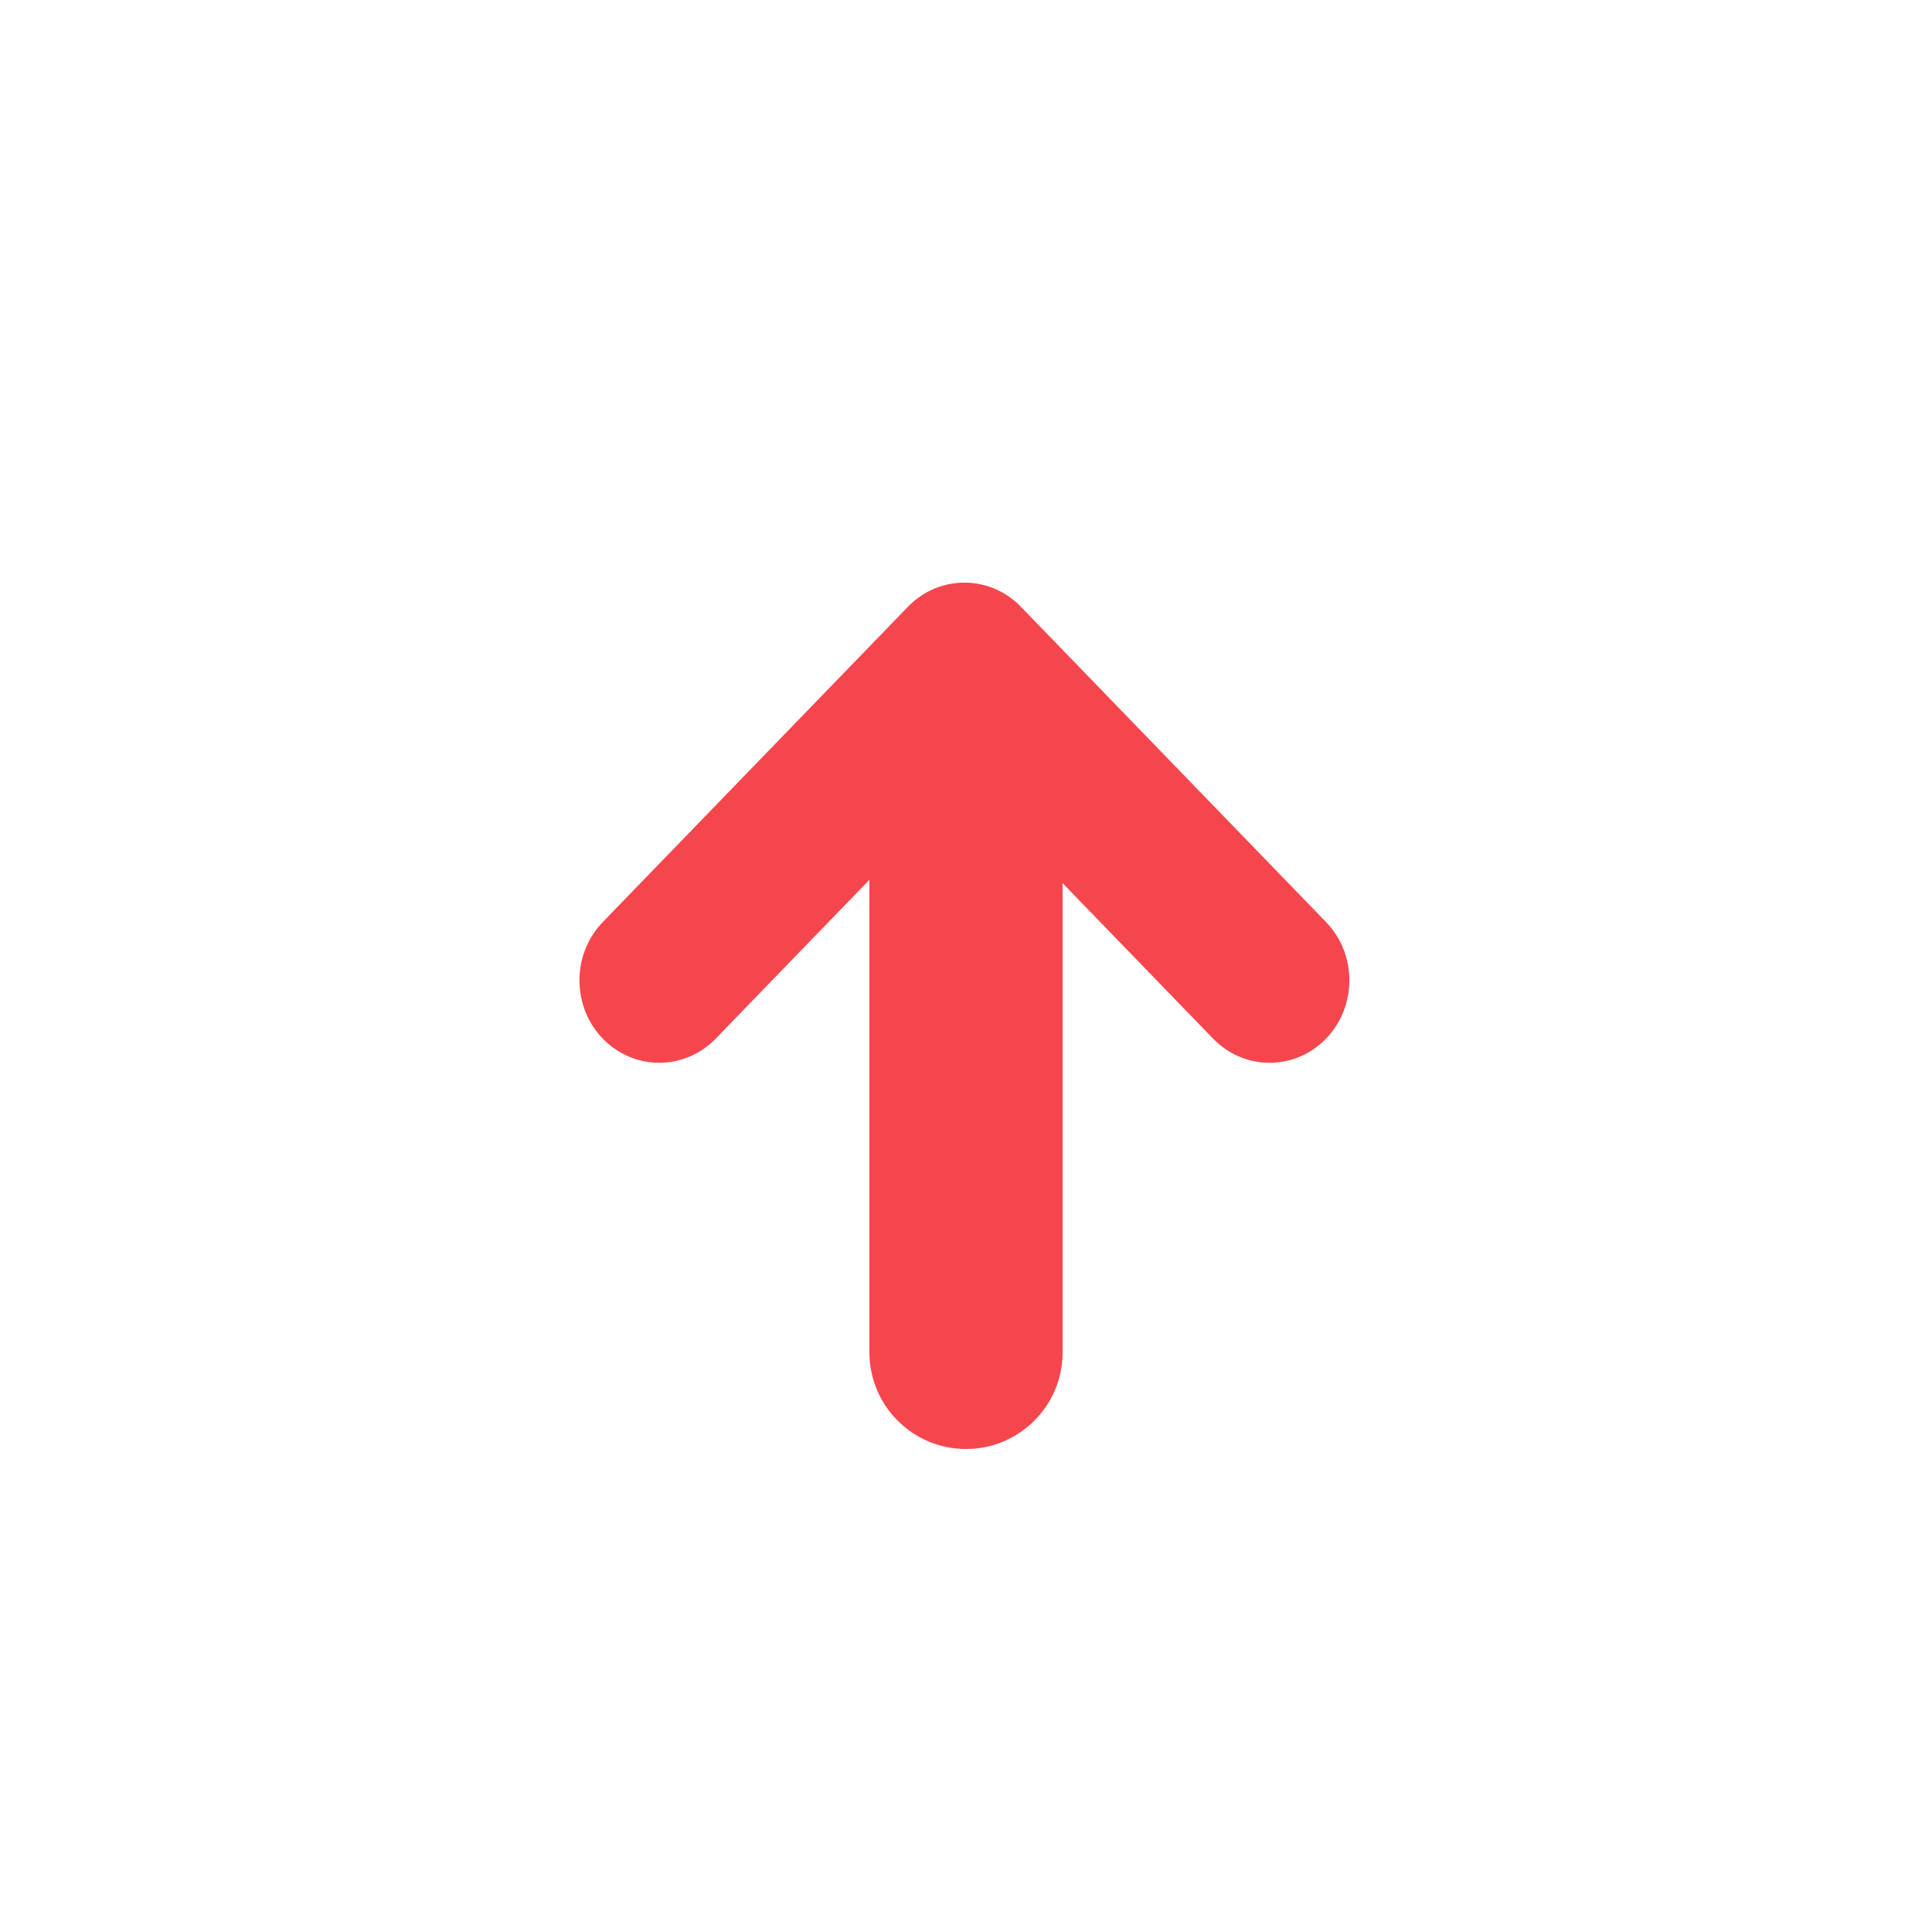
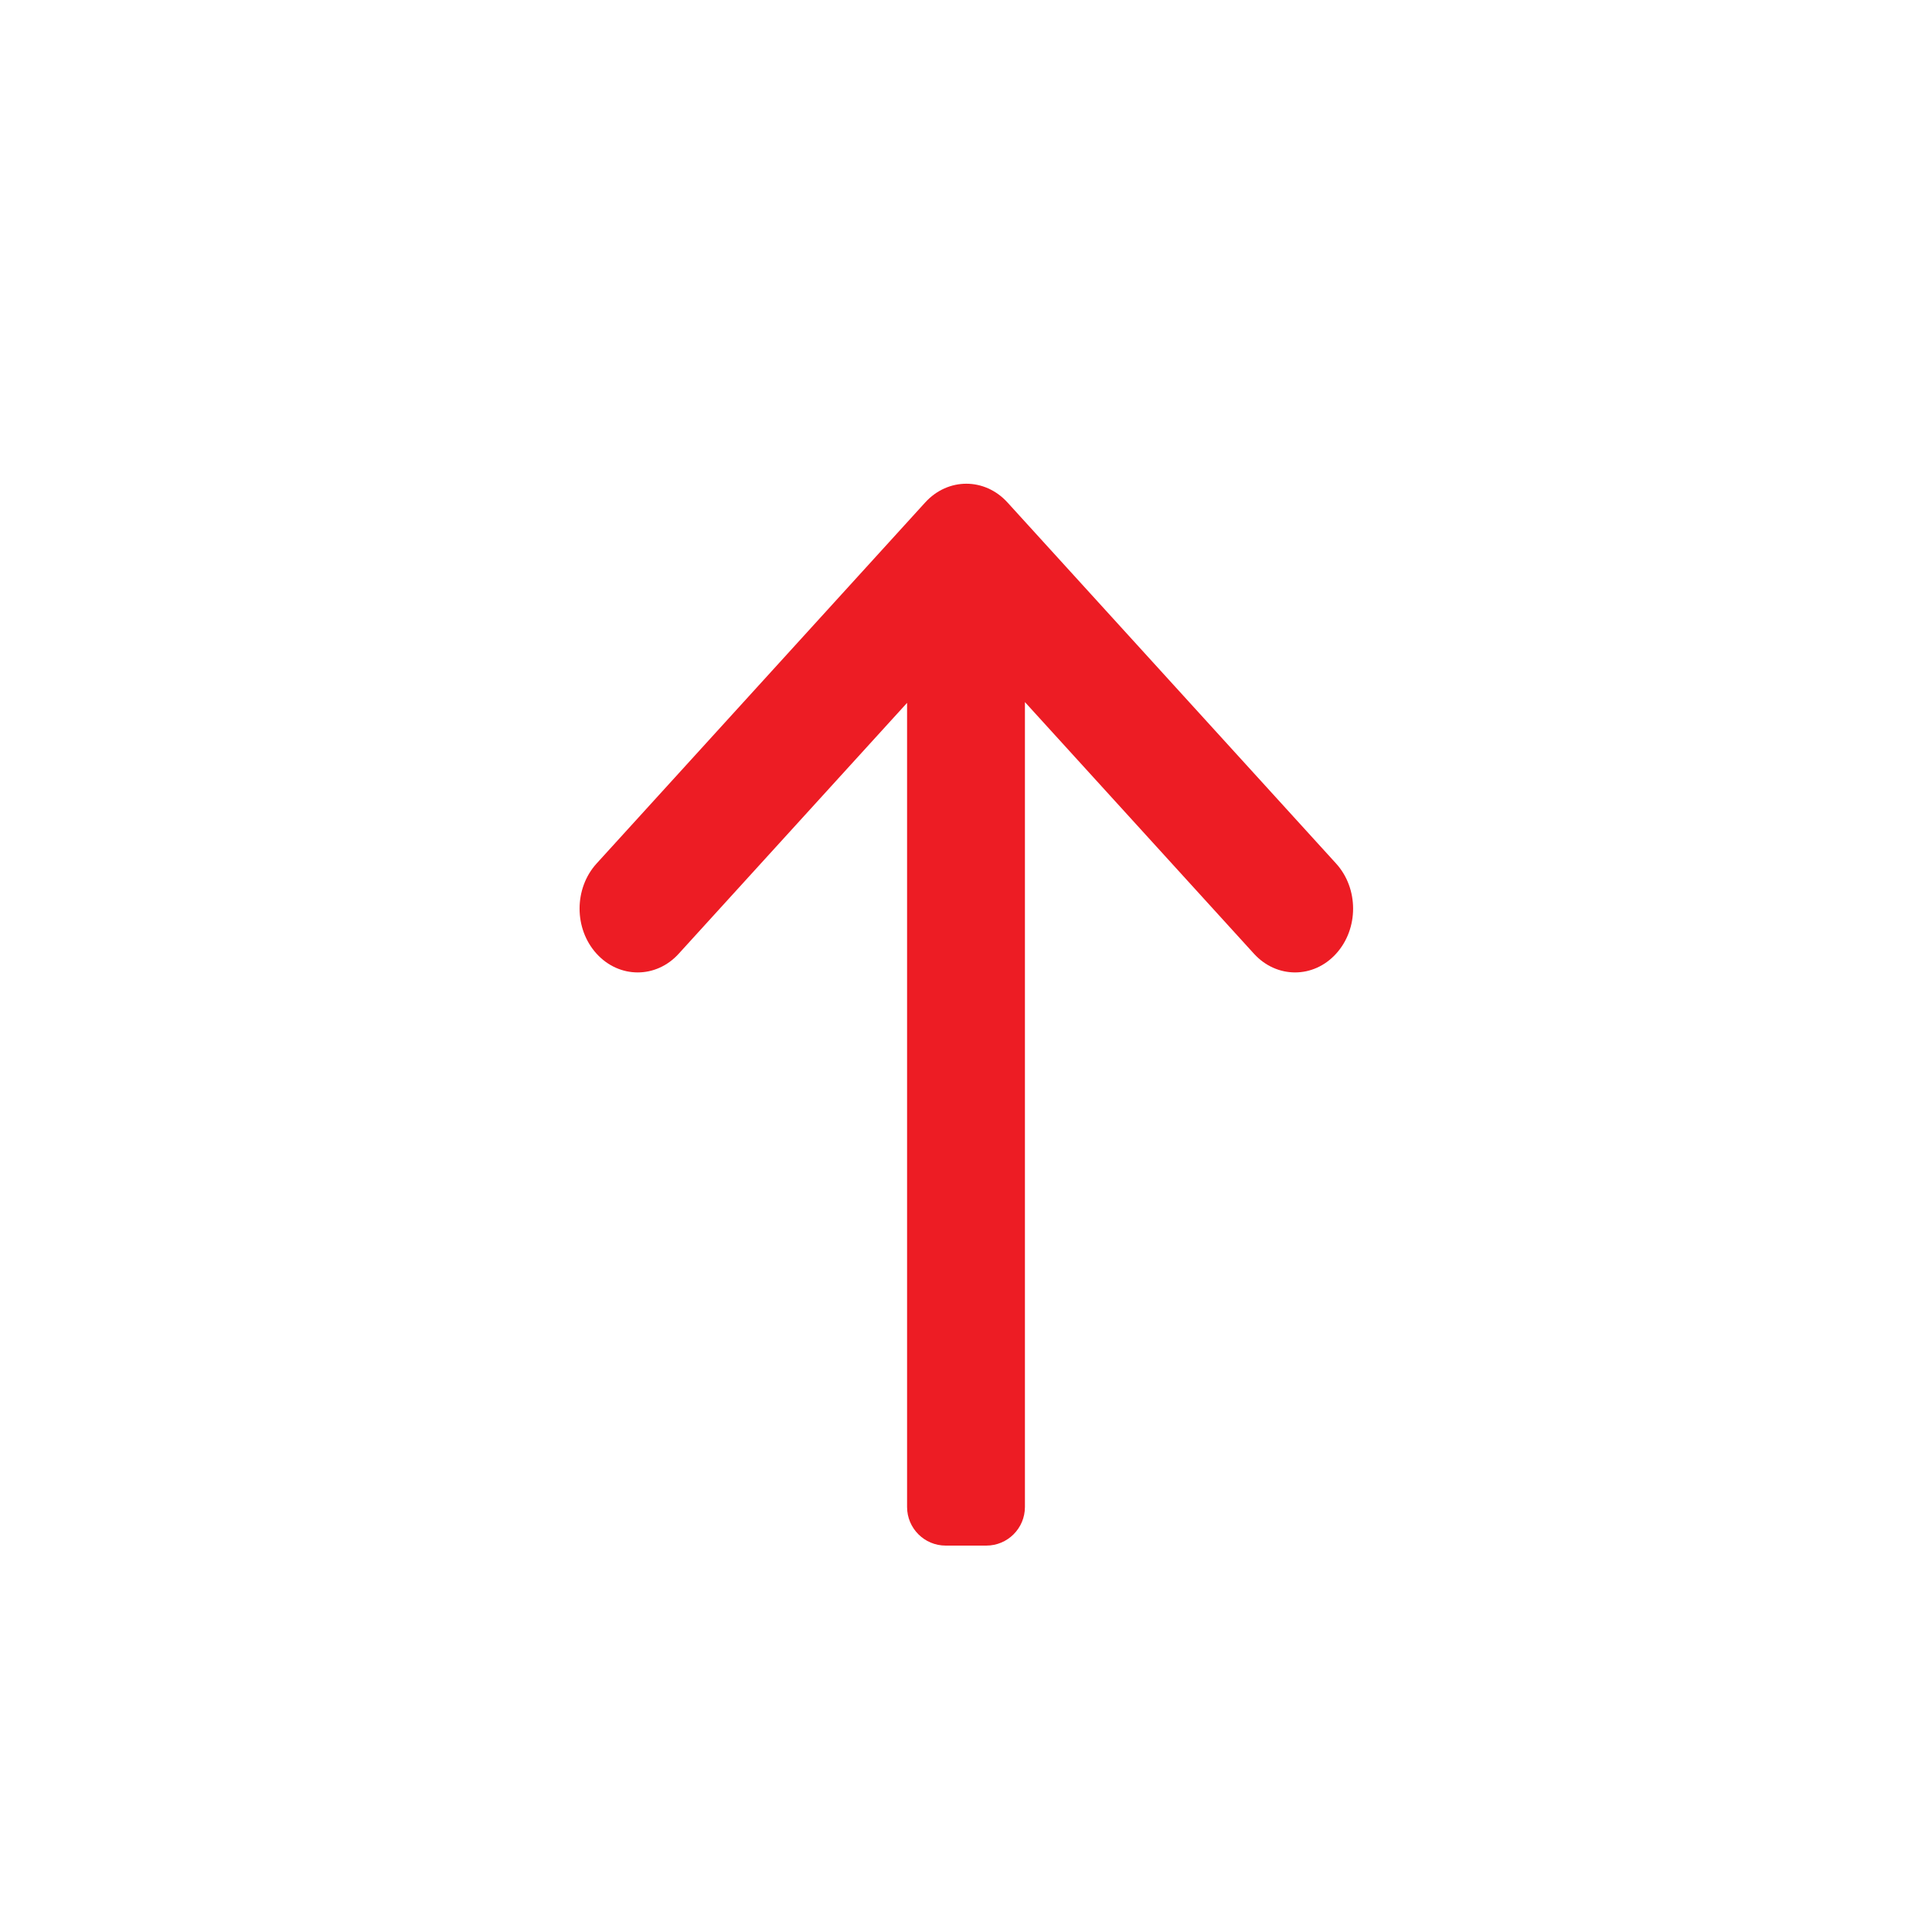
<svg xmlns="http://www.w3.org/2000/svg" preserveAspectRatio="xMidYMid" width="20" height="20" viewBox="0 0 20 20">
  <defs>
    <style>
      .cls-1 {
-         fill: #f6464d;
+         fill: #ed1c24;
        fill-rule: evenodd;
      }
    </style>
  </defs>
-   <path d="M10.568,6.281 L13.727,9.545 C14.049,9.878 14.049,10.419 13.727,10.752 C13.404,11.085 12.881,11.085 12.558,10.752 L9.983,8.092 L7.409,10.752 C7.086,11.085 6.563,11.085 6.240,10.752 C5.918,10.419 5.918,9.878 6.240,9.545 L9.399,6.281 C9.722,5.948 10.245,5.948 10.568,6.281 Z" class="cls-1" />
-   <path d="M10.000,7.000 C10.552,7.000 11.000,7.448 11.000,8.000 L11.000,14.000 C11.000,14.552 10.552,15.000 10.000,15.000 C9.448,15.000 9.000,14.552 9.000,14.000 L9.000,8.000 C9.000,7.448 9.448,7.000 10.000,7.000 Z" class="cls-1" />
+   <path d="M13.831,9.873 C13.597,10.131 13.216,10.131 12.981,9.873 L10.610,7.268 L10.610,15.600 C10.610,15.821 10.431,16.000 10.210,16.000 L9.790,16.000 C9.569,16.000 9.390,15.821 9.390,15.600 L9.390,7.276 L7.026,9.873 C6.792,10.131 6.411,10.131 6.176,9.873 C5.941,9.615 5.941,9.197 6.176,8.939 L9.578,5.201 C9.813,4.943 10.194,4.943 10.429,5.201 L13.831,8.939 C14.066,9.197 14.066,9.615 13.831,9.873 Z" class="cls-1" />
</svg>
